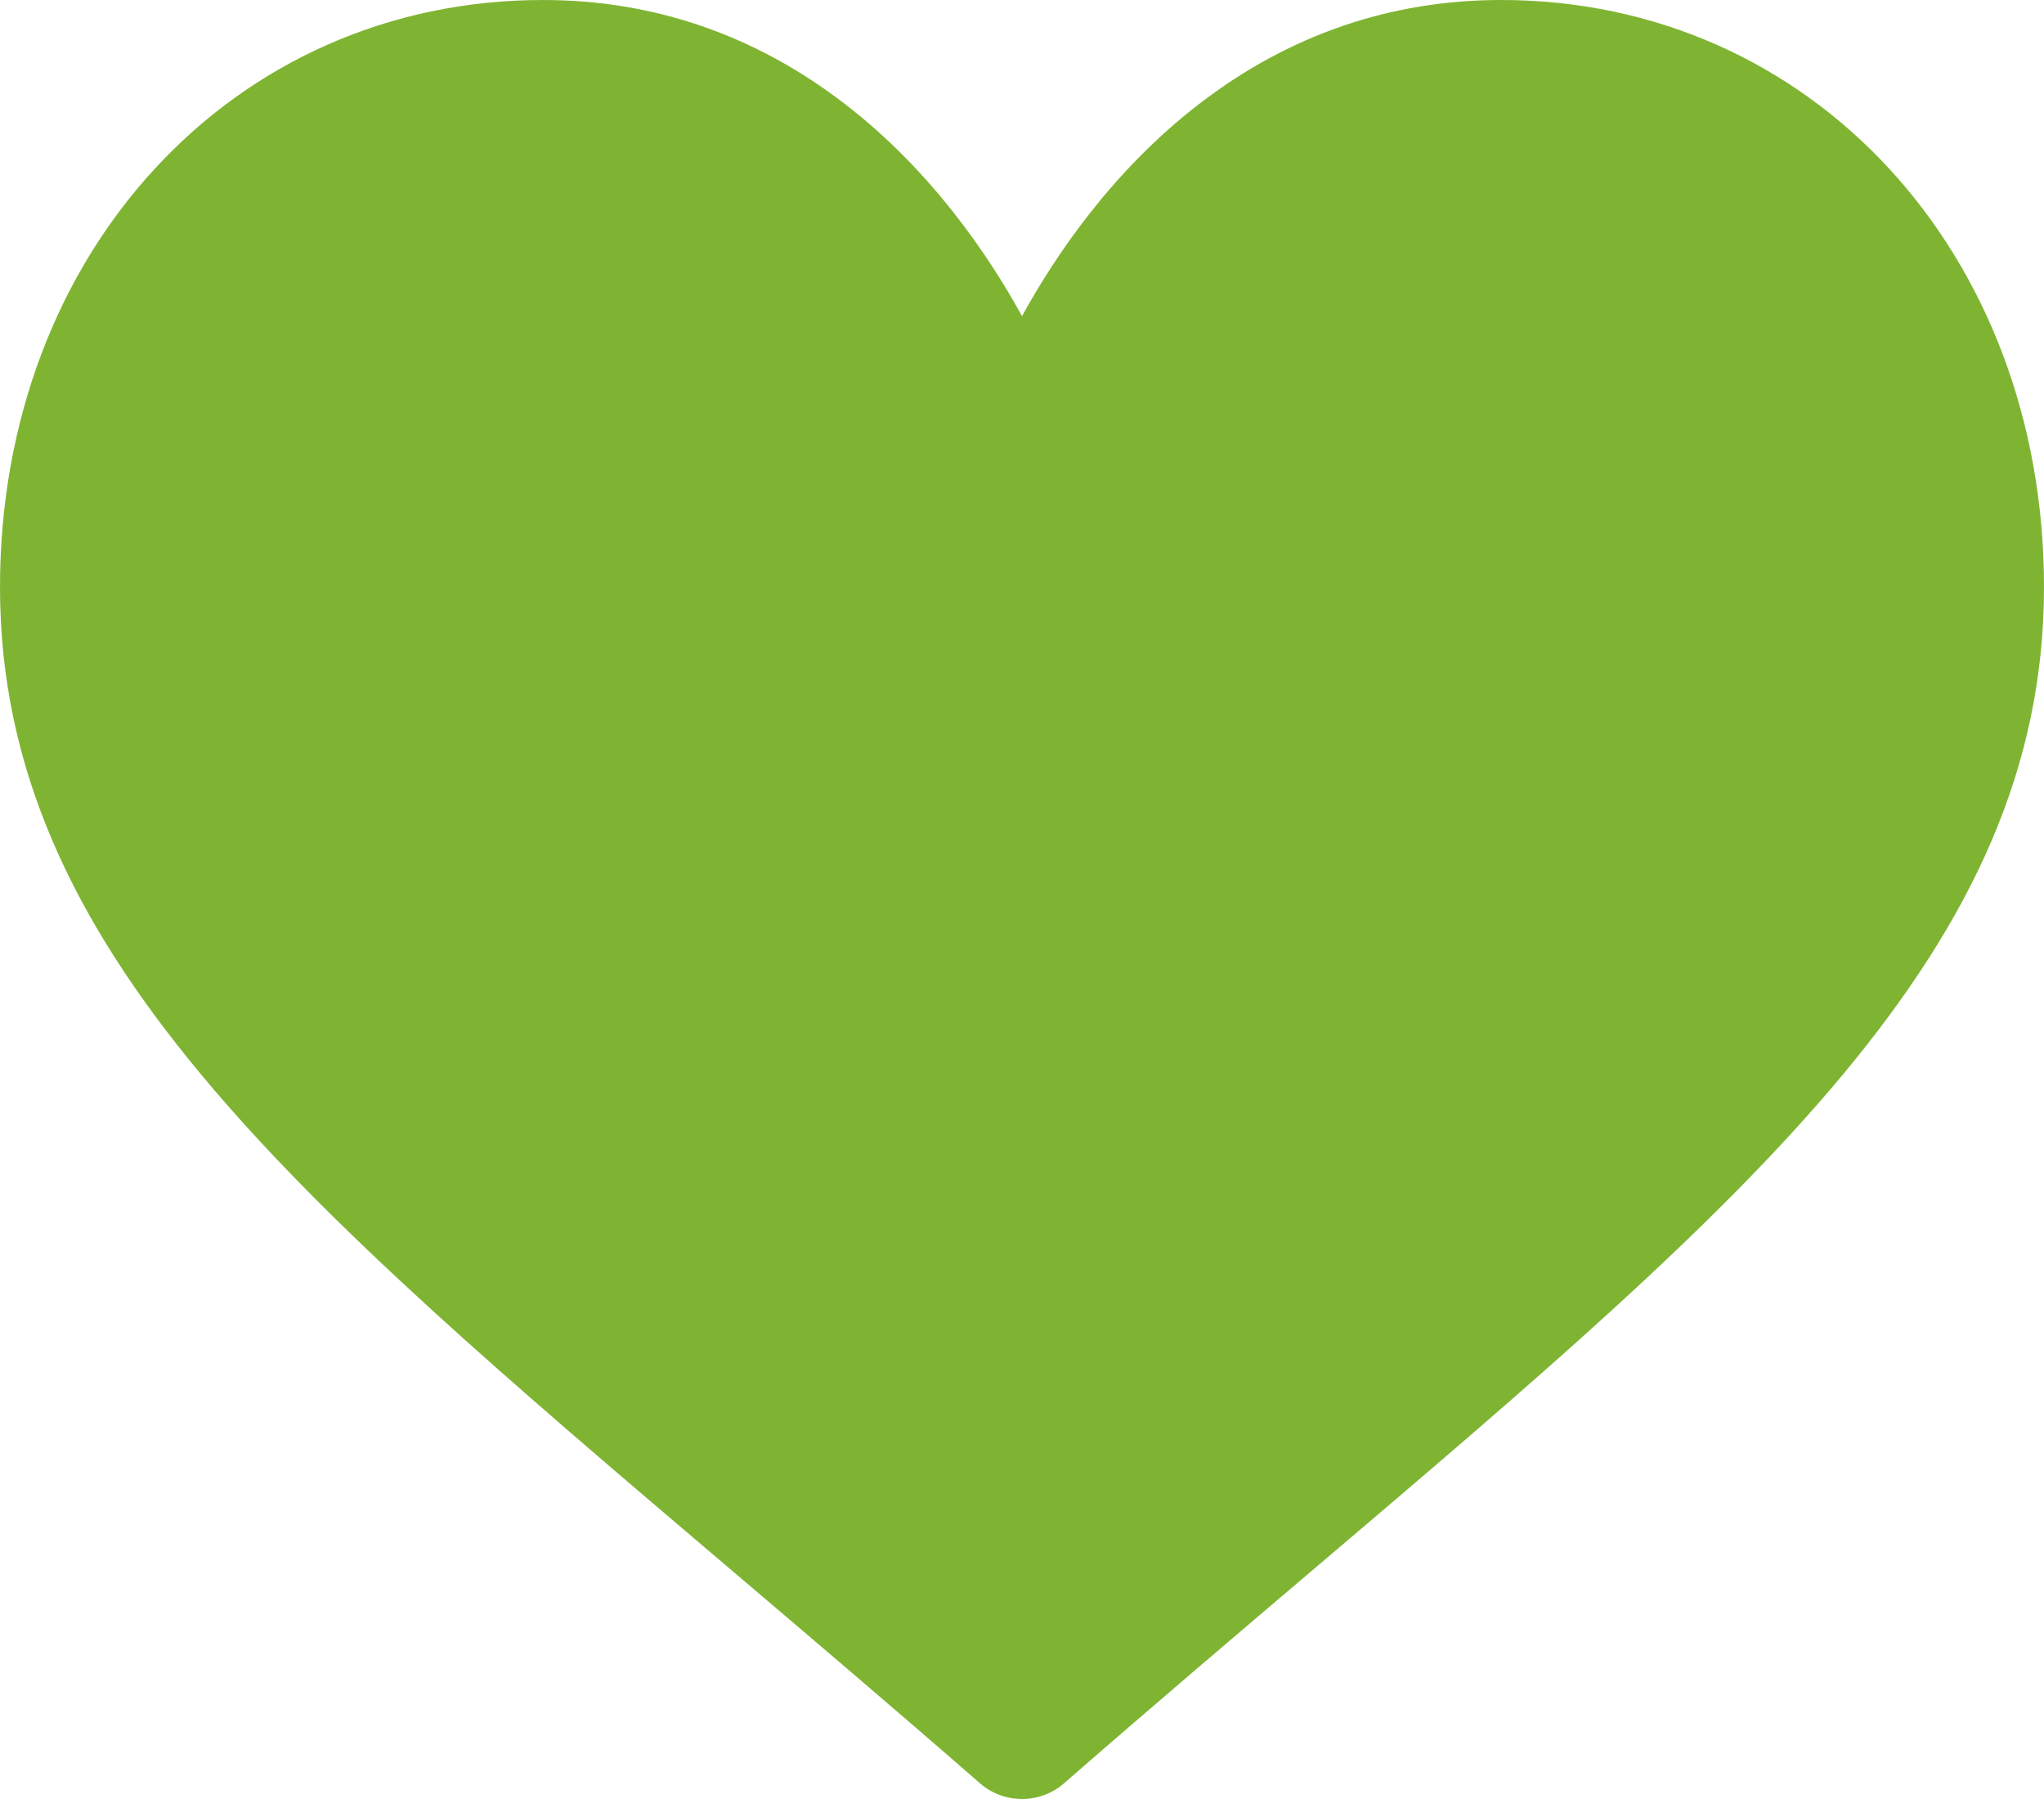
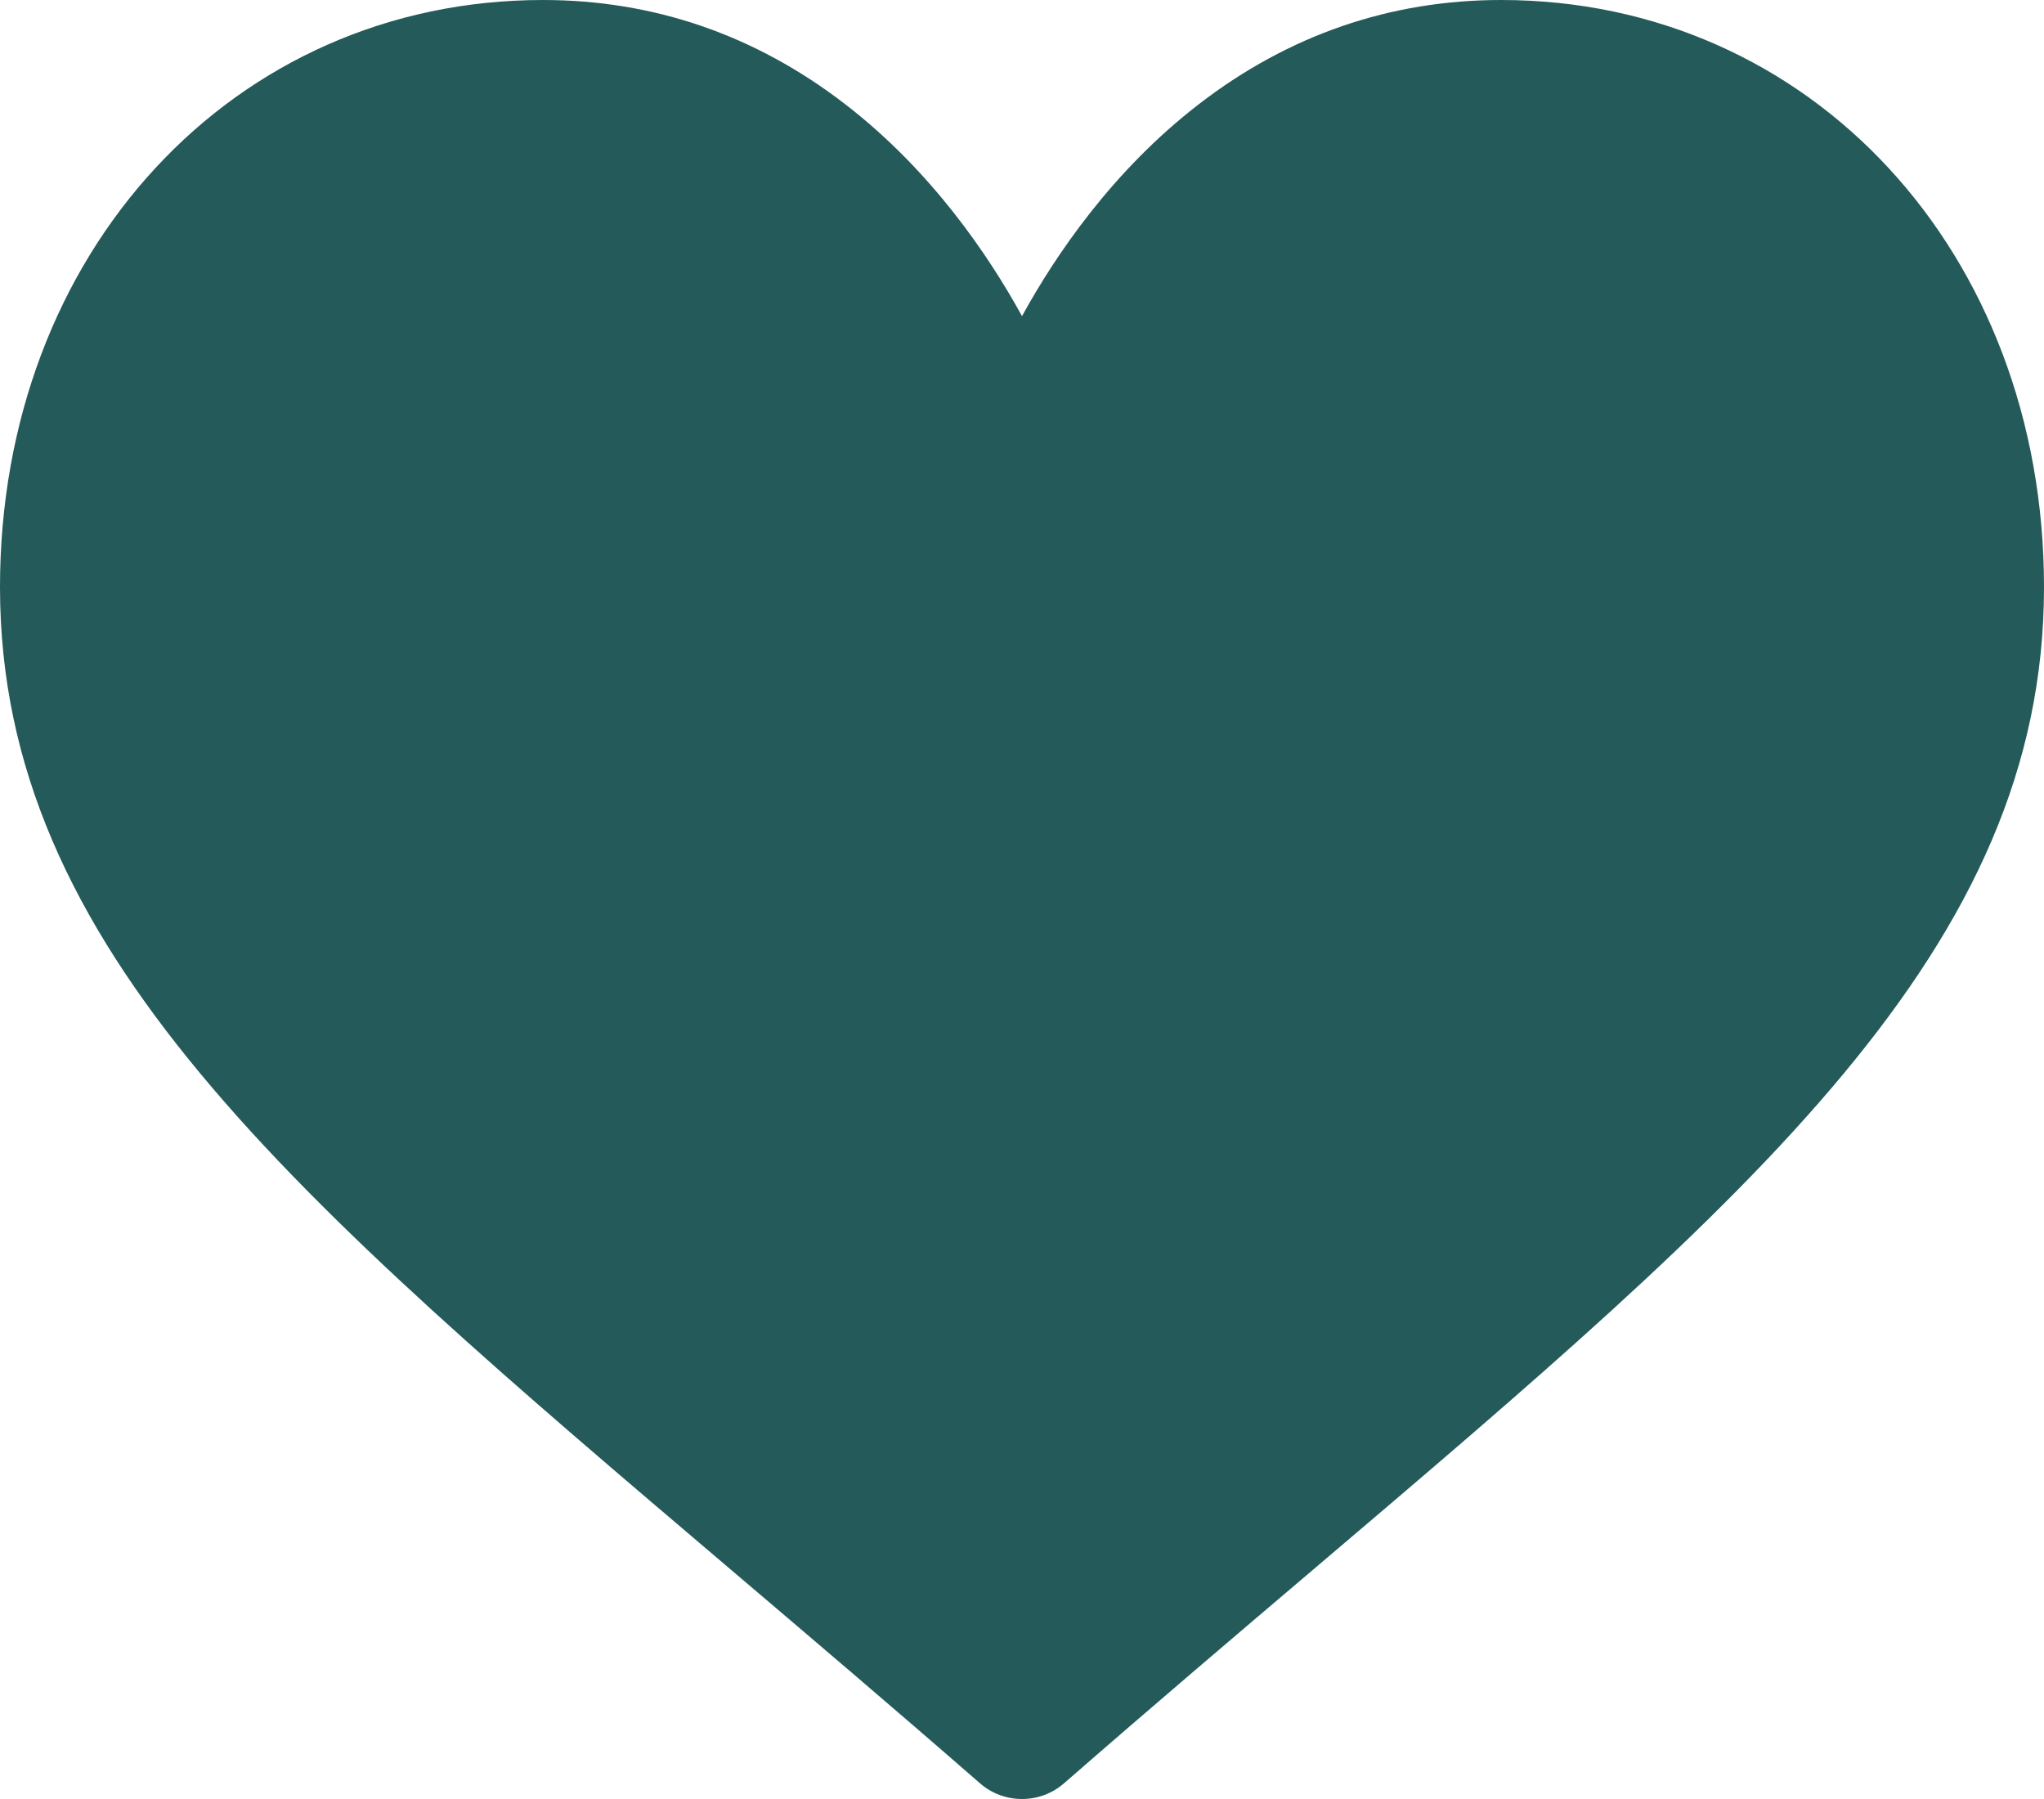
<svg xmlns="http://www.w3.org/2000/svg" width="25" height="22" viewBox="0 0 25 22" fill="none">
-   <path d="M18.36 0C17.003 0 15.759 0.429 14.663 1.274C13.612 2.084 12.912 3.116 12.5 3.866C12.088 3.116 11.388 2.084 10.337 1.274C9.241 0.429 7.997 0 6.641 0C2.855 0 0 3.087 0 7.18C0 11.602 3.562 14.627 8.954 19.208C9.869 19.986 10.907 20.867 11.986 21.808C12.128 21.932 12.311 22 12.5 22C12.69 22 12.872 21.932 13.014 21.808C14.093 20.867 15.131 19.985 16.047 19.207C21.439 14.627 25 11.602 25 7.18C25 3.087 22.145 0 18.36 0Z" fill="#7FB432" />
+   <path d="M18.36 0C17.003 0 15.759 0.429 14.663 1.274C13.612 2.084 12.912 3.116 12.5 3.866C12.088 3.116 11.388 2.084 10.337 1.274C9.241 0.429 7.997 0 6.641 0C2.855 0 0 3.087 0 7.18C0 11.602 3.562 14.627 8.954 19.208C9.869 19.986 10.907 20.867 11.986 21.808C12.128 21.932 12.311 22 12.5 22C12.69 22 12.872 21.932 13.014 21.808C14.093 20.867 15.131 19.985 16.047 19.207C21.439 14.627 25 11.602 25 7.18C25 3.087 22.145 0 18.36 0Z" fill="#245A5A" />
</svg>
